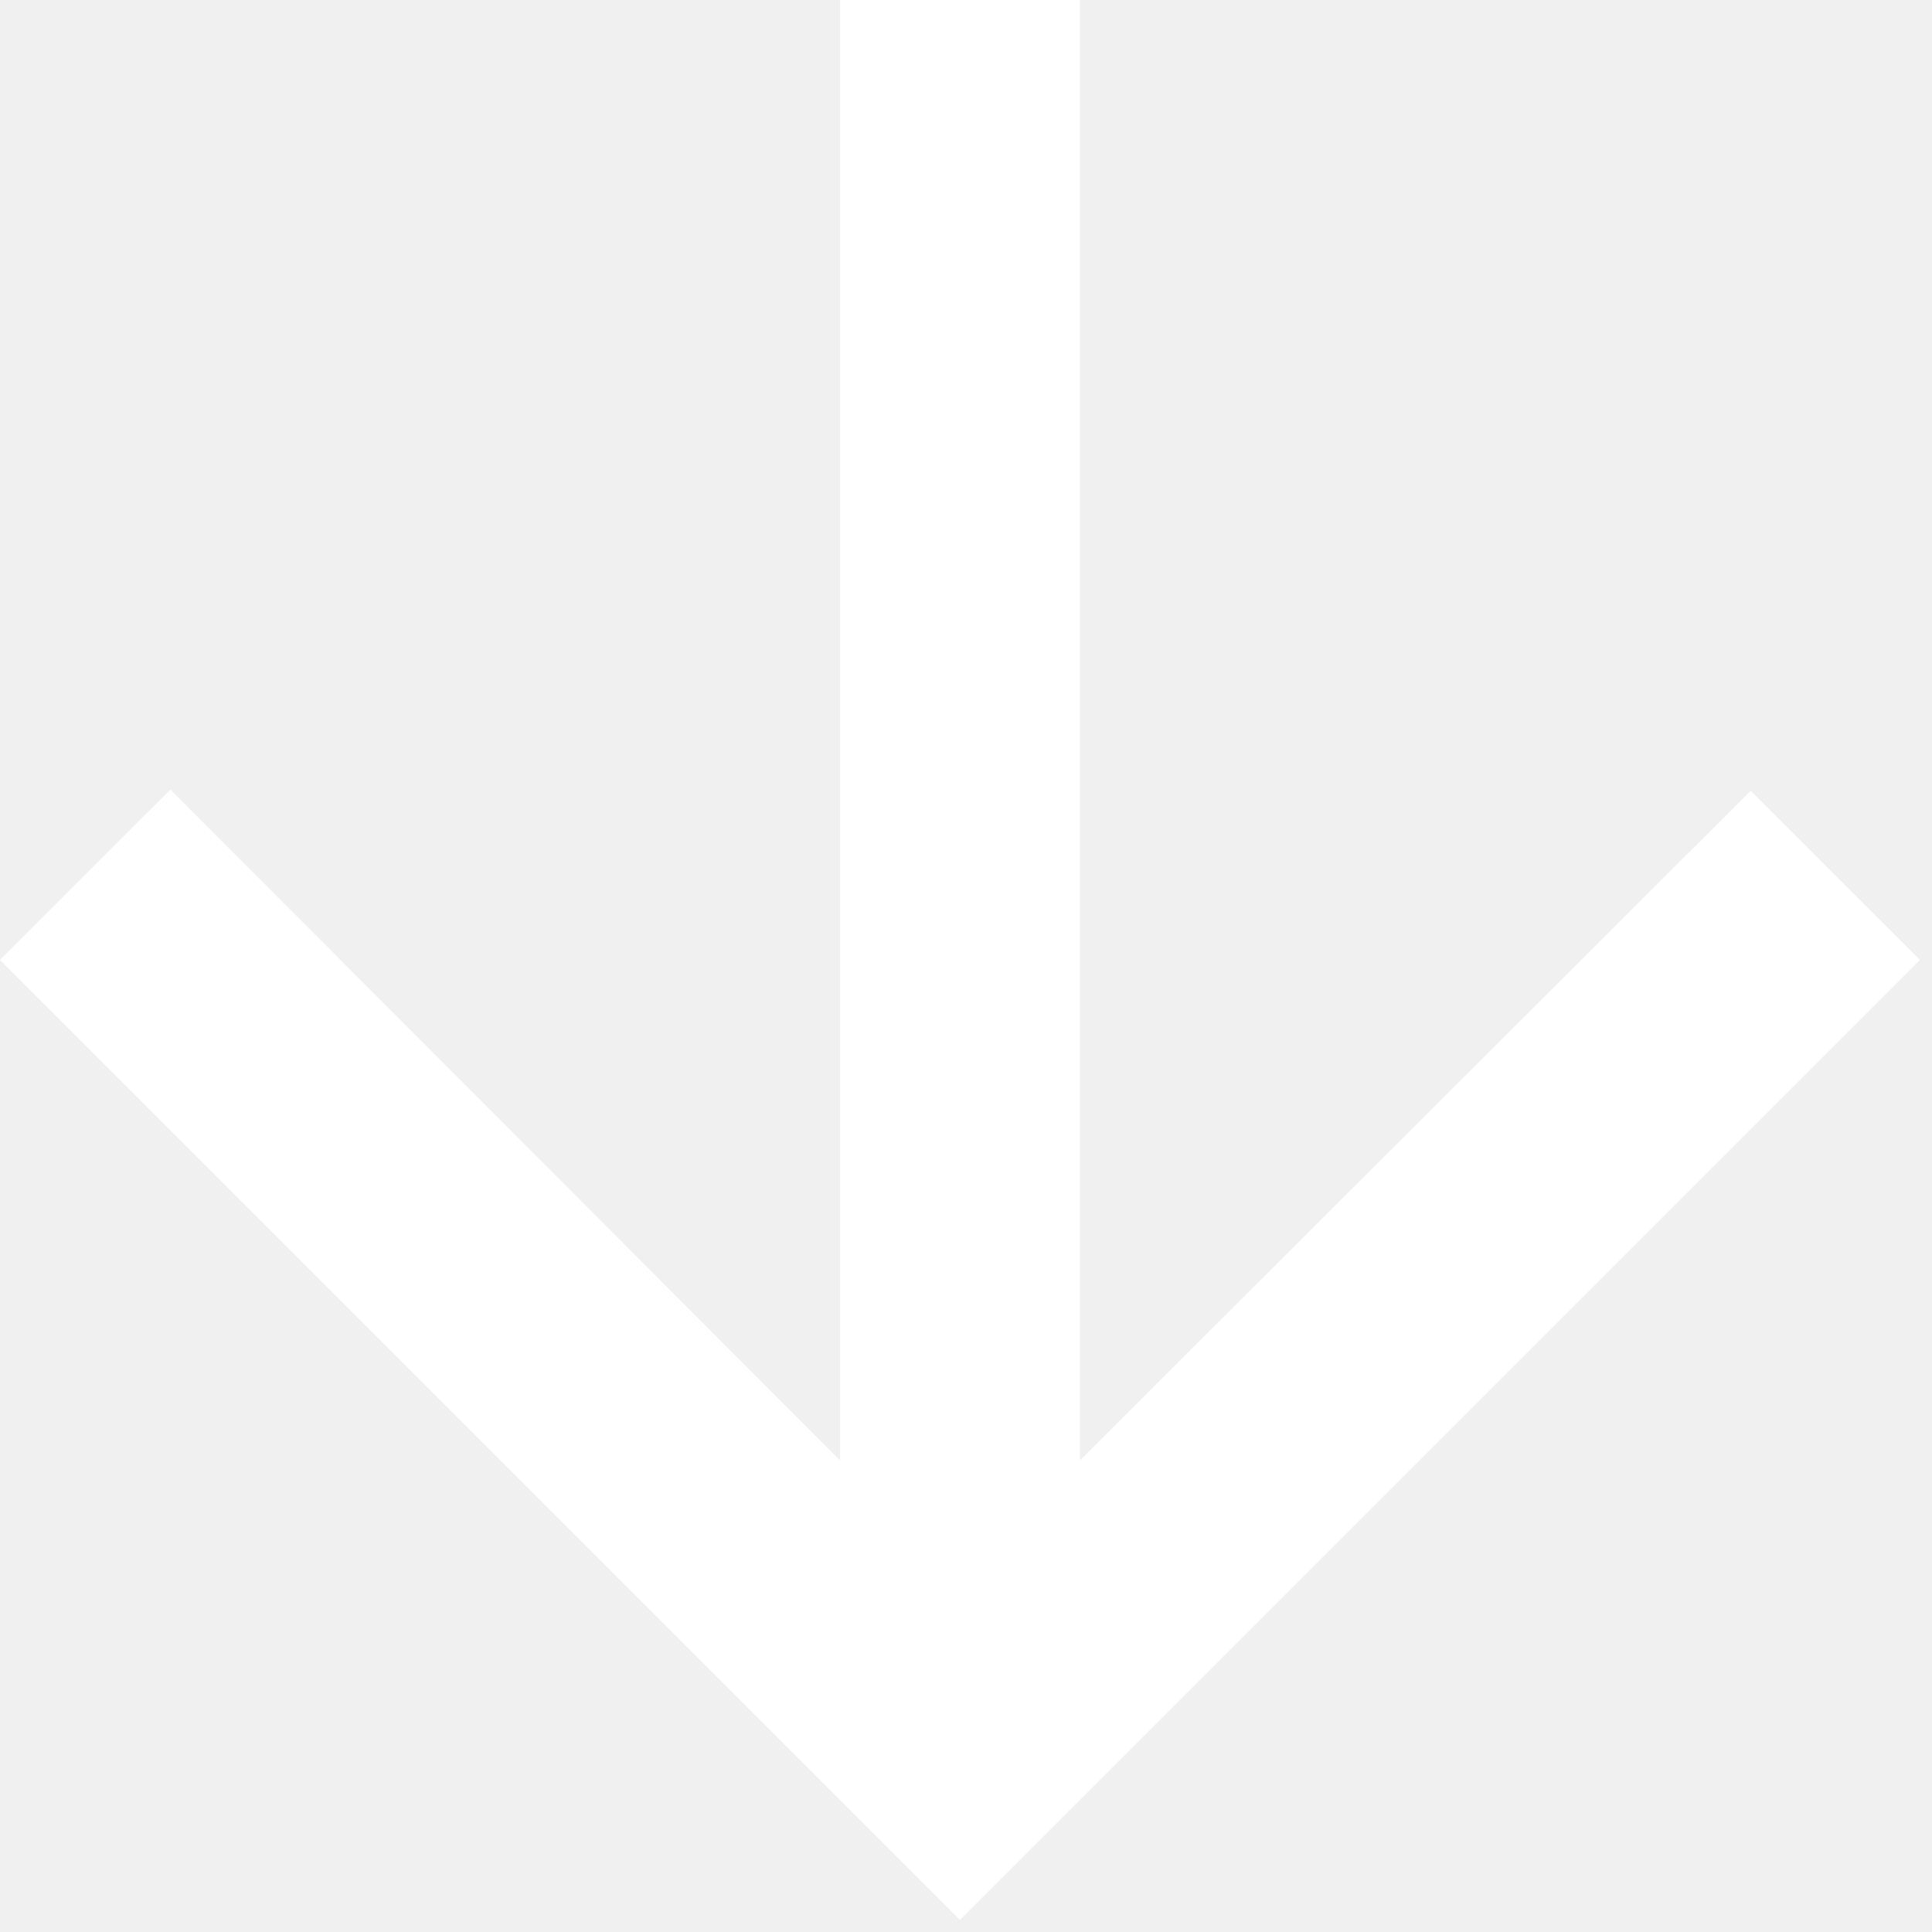
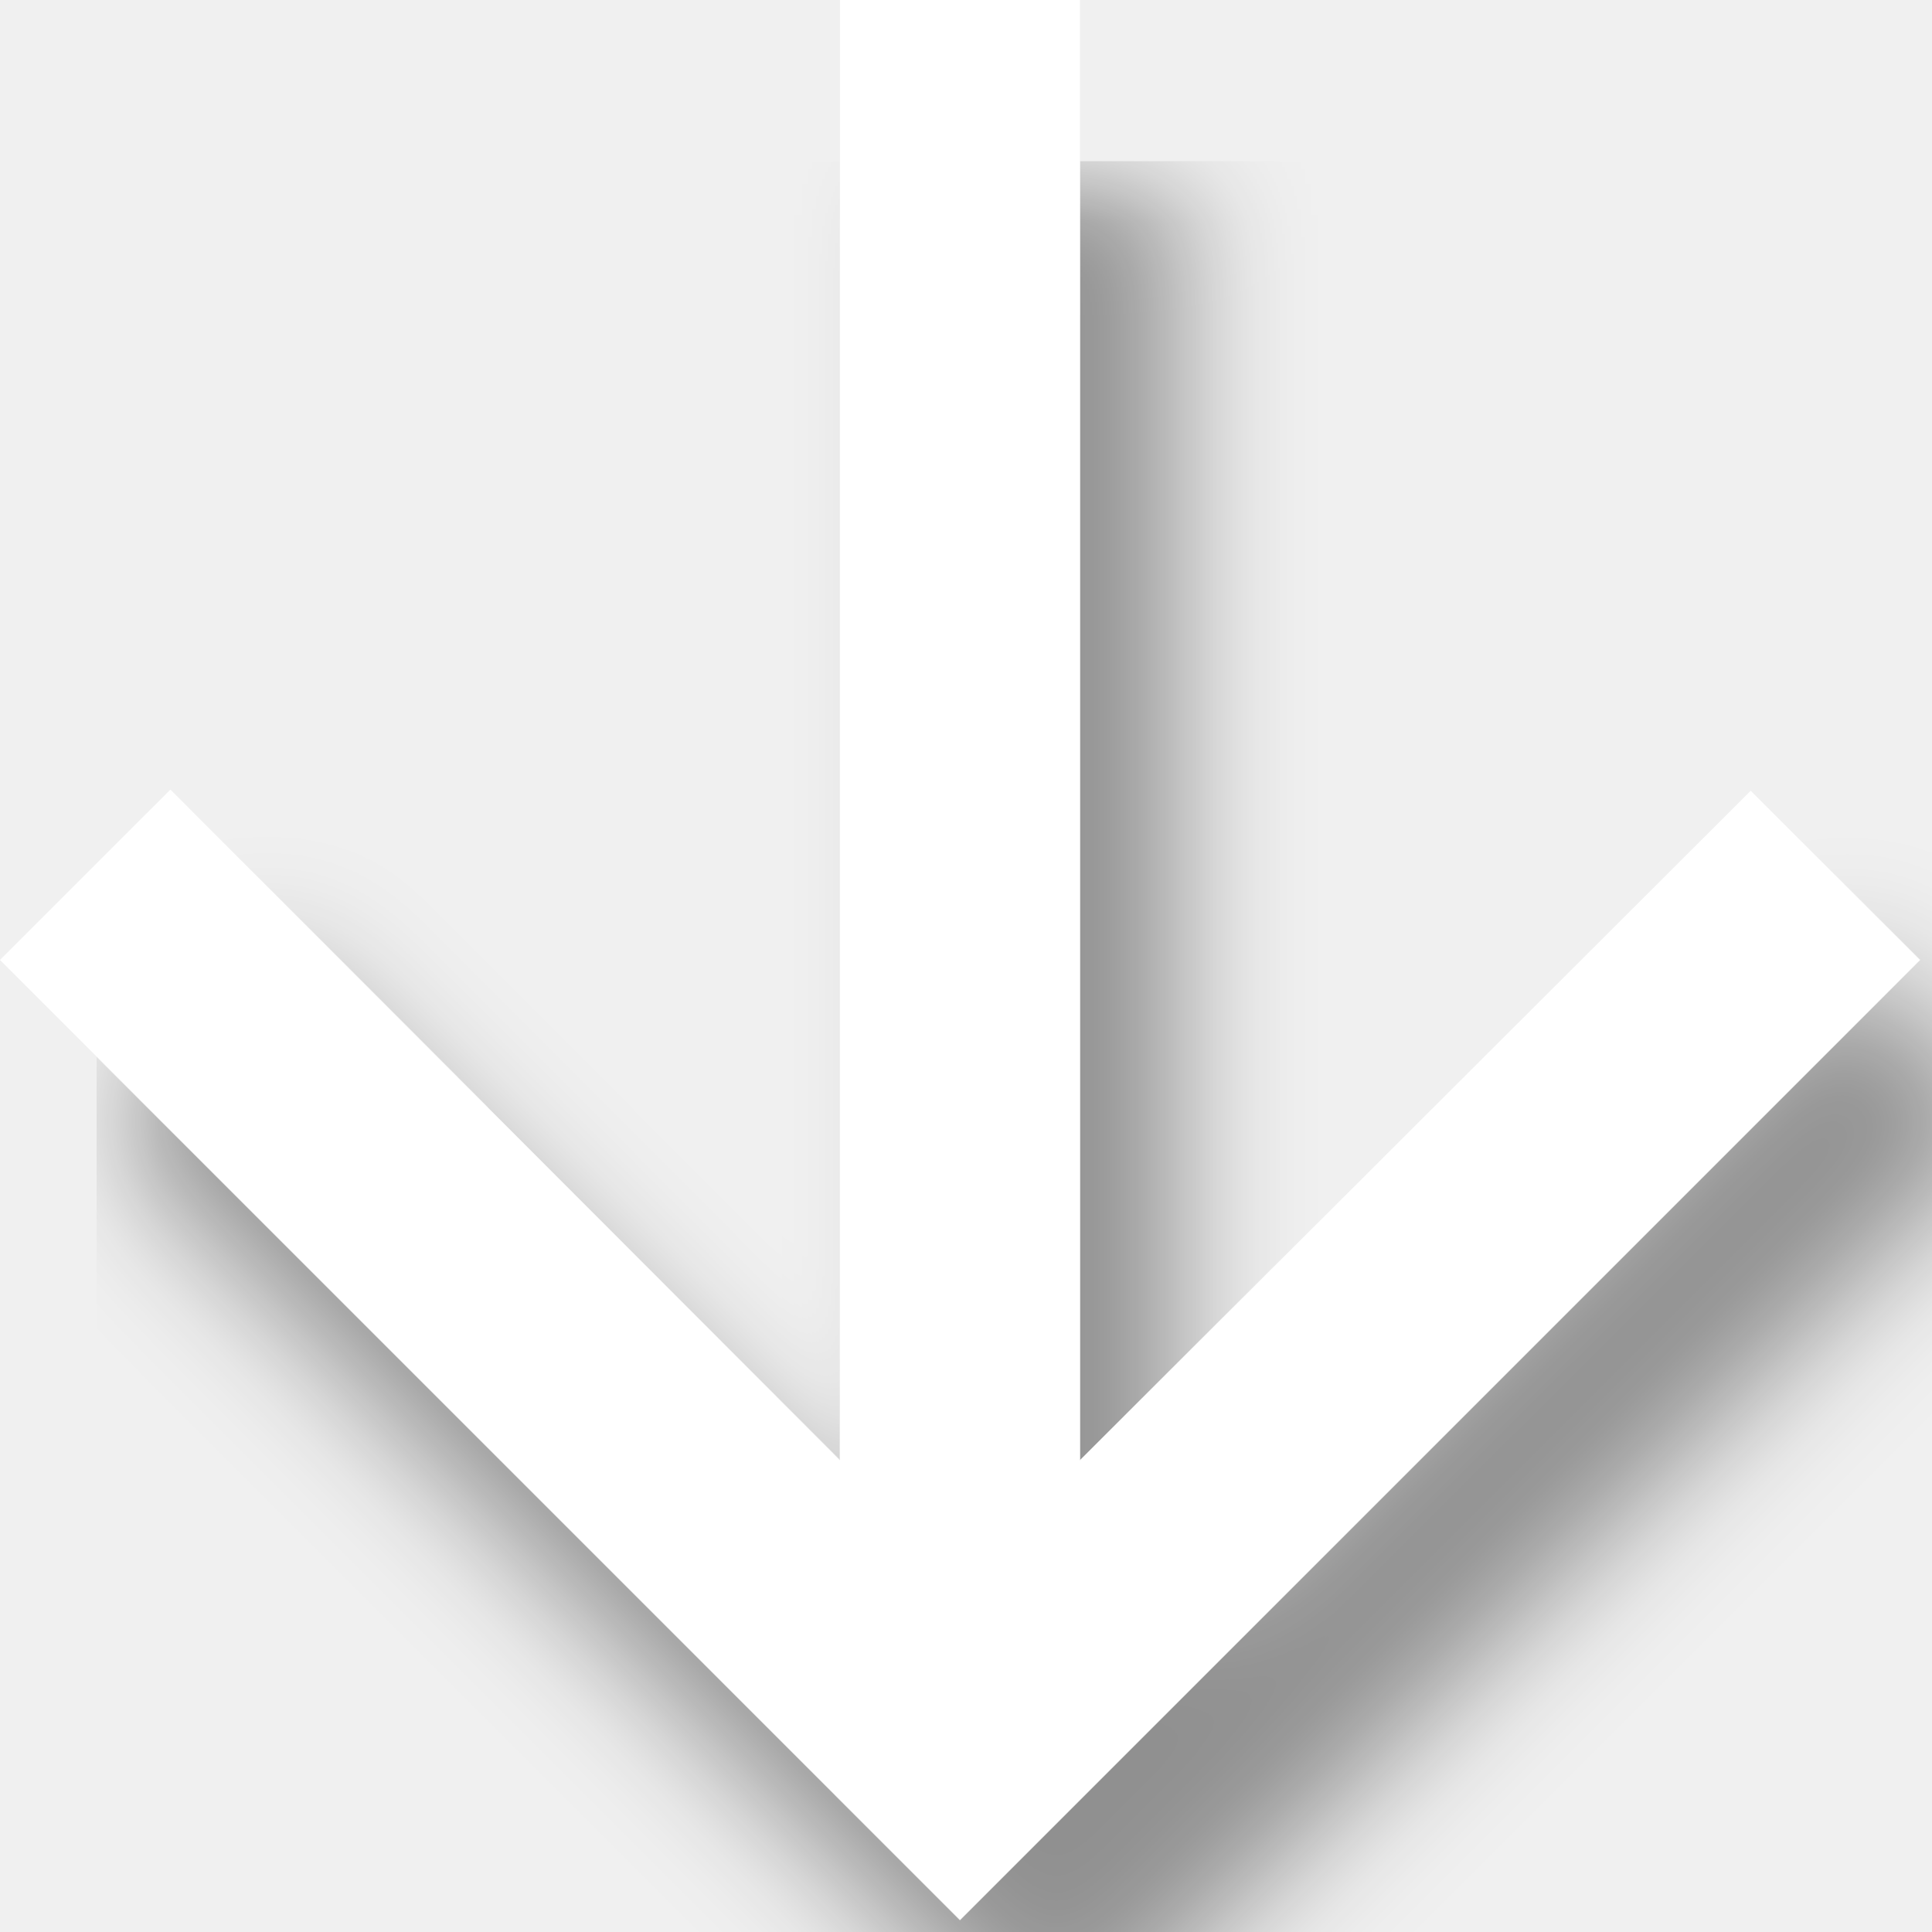
<svg xmlns="http://www.w3.org/2000/svg" width="60" height="60" viewBox="0 0 60 60" fill="none">
-   <path d="M59.625 29.812L54.37 24.558L33.539 45.352V0H26.086V45.352L5.292 24.521L0 29.812L29.812 59.625L59.625 29.812Z" fill="white" />
+   <path d="M59.625 29.812L54.37 24.558L33.539 45.352V0H26.086V45.352L5.292 24.521L0 29.812L29.812 59.625L59.625 29.812Z" fill="white" filter="drop-shadow(3px 5px 2px rgb(0 0 0 / 0.4))" />
</svg>
